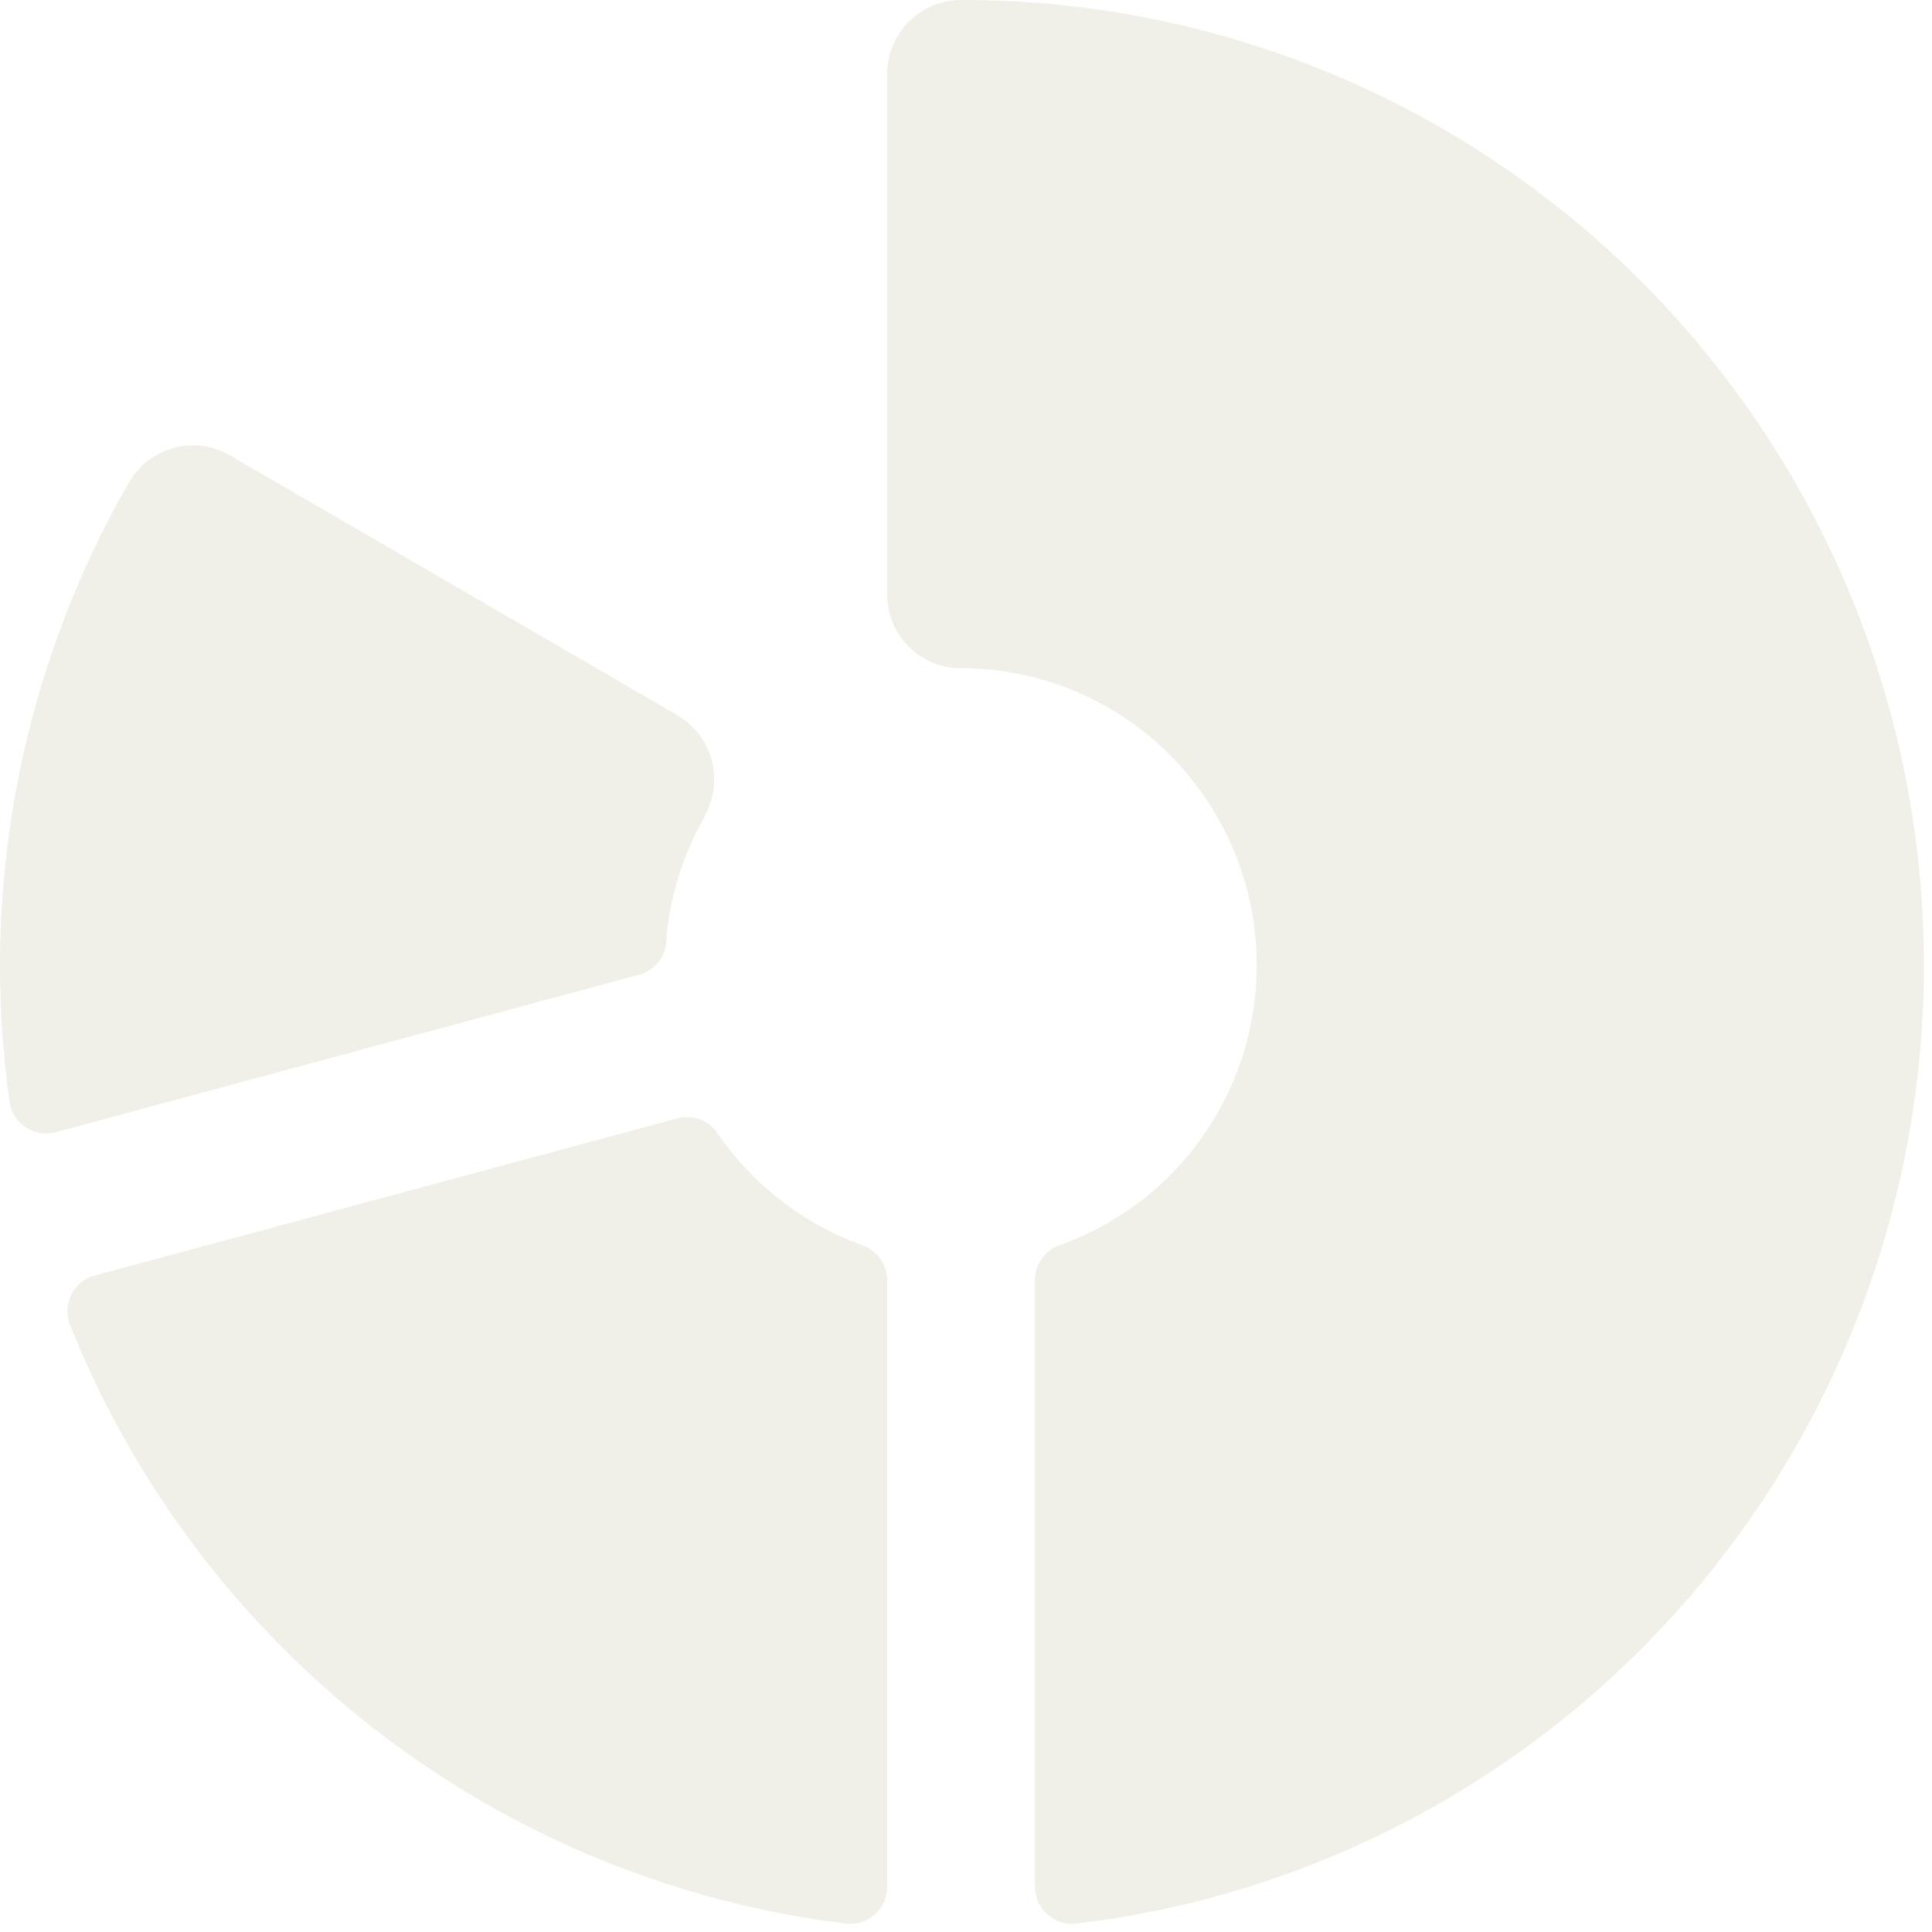
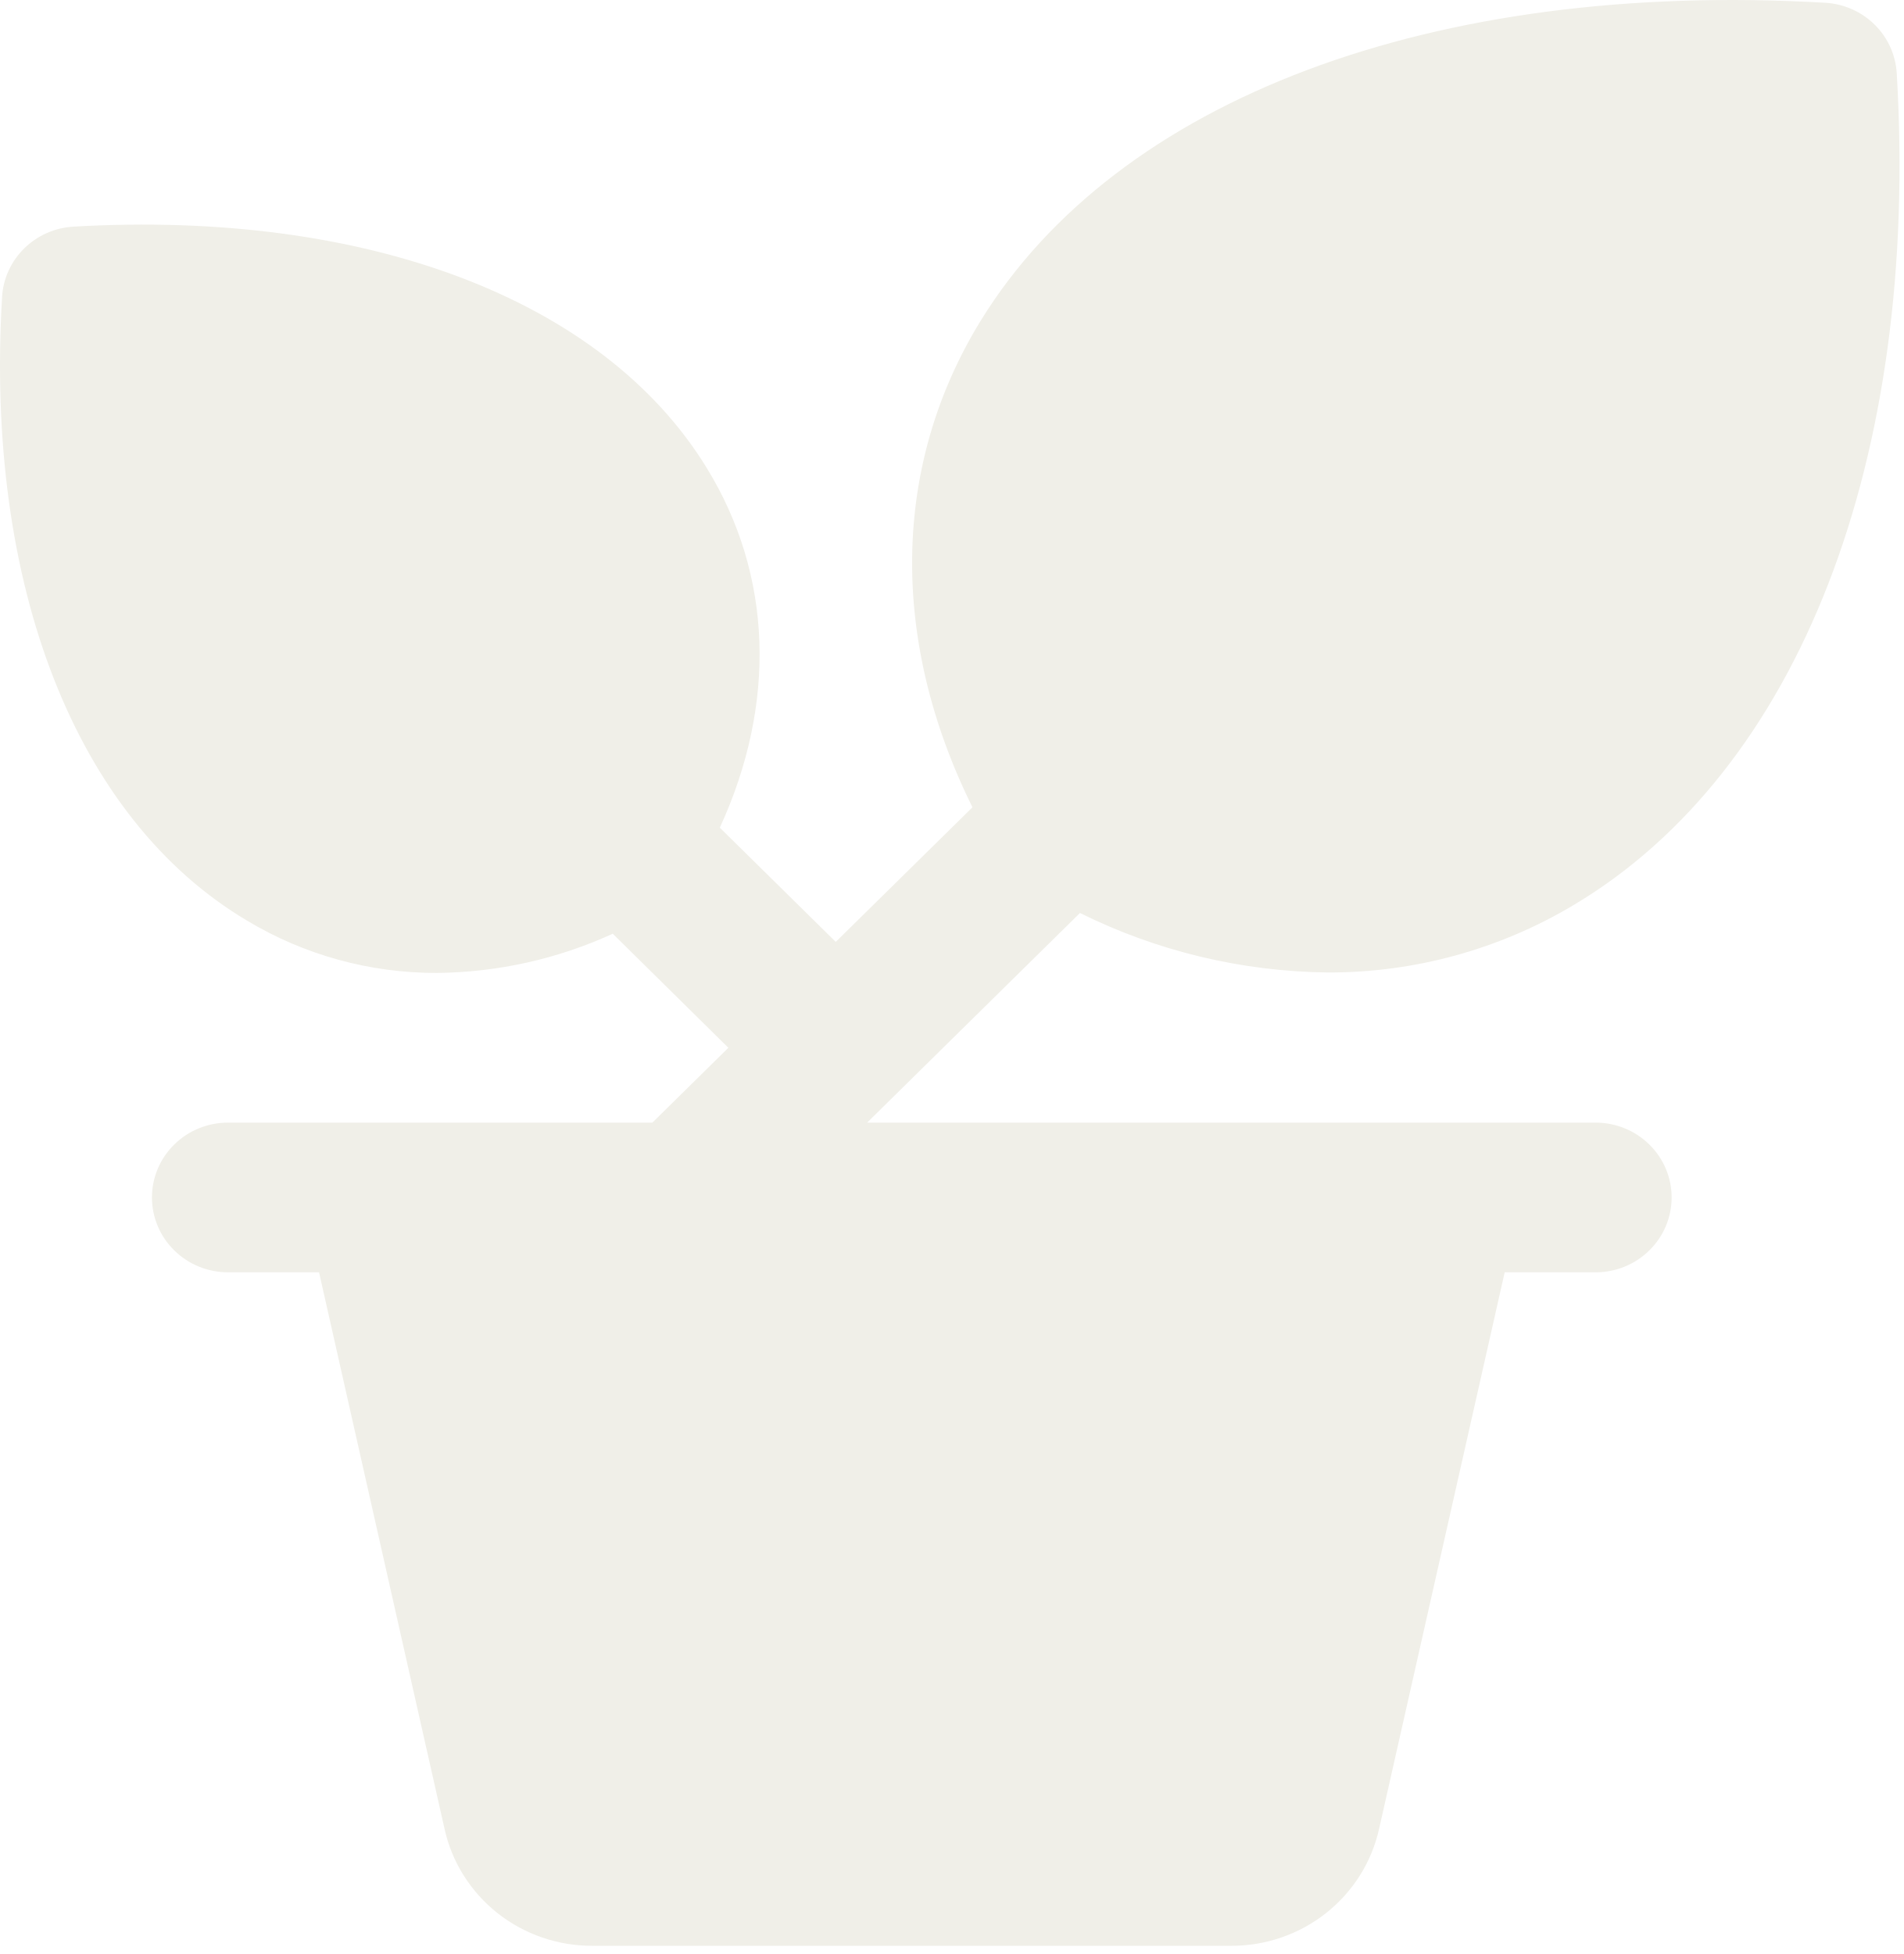
- <svg xmlns="http://www.w3.org/2000/svg" width="116" height="116" viewBox="0 0 116 116" fill="none">
-   <path d="M53.264 76.864V113.271C53.264 113.586 53.202 113.899 53.073 114.187C52.949 114.475 52.762 114.734 52.527 114.945C52.292 115.156 52.016 115.314 51.719 115.41C51.417 115.506 51.102 115.536 50.792 115.5C40.539 114.235 30.808 110.235 22.618 103.913C14.422 97.594 8.064 89.183 4.204 79.558C4.084 79.266 4.036 78.953 4.048 78.638C4.061 78.323 4.142 78.016 4.283 77.734C4.424 77.452 4.62 77.206 4.865 77.008C5.108 76.809 5.392 76.665 5.693 76.584L40.684 67.145C41.133 67.026 41.606 67.053 42.036 67.218C42.47 67.383 42.84 67.681 43.098 68.069C45.215 71.15 48.241 73.487 51.746 74.756C52.184 74.902 52.566 75.186 52.843 75.564C53.113 75.941 53.264 76.398 53.264 76.864ZM57.737 0C57.151 -0.004 56.569 0.107 56.029 0.33C55.483 0.551 54.991 0.879 54.579 1.294C54.162 1.709 53.834 2.202 53.607 2.744C53.381 3.287 53.266 3.869 53.266 4.458V35.663C53.258 36.835 53.711 37.962 54.531 38.799C55.348 39.634 56.465 40.11 57.633 40.12C61.821 40.102 65.886 41.575 69.098 44.276C72.309 46.978 74.472 50.735 75.191 54.882C75.913 59.028 75.151 63.298 73.038 66.936C70.926 70.574 67.602 73.341 63.653 74.752C63.215 74.9 62.833 75.184 62.556 75.564C62.286 75.943 62.139 76.398 62.139 76.864V113.271C62.139 113.586 62.201 113.897 62.33 114.187C62.454 114.475 62.642 114.734 62.876 114.943C63.107 115.154 63.383 115.312 63.684 115.408C63.981 115.504 64.297 115.536 64.606 115.5C79.227 113.764 92.627 106.478 102.073 95.137C111.519 83.797 116.29 69.255 115.412 54.493C114.533 39.732 108.073 25.866 97.349 15.736C86.63 5.606 72.457 -0.023 57.739 0.002L57.737 0ZM39.988 56.553C40.192 53.919 40.977 51.367 42.285 49.076V49.036C42.724 48.274 42.93 47.395 42.876 46.517C42.817 45.638 42.504 44.793 41.97 44.094C41.598 43.612 41.13 43.209 40.607 42.906L13.799 27.337C13.294 27.045 12.74 26.855 12.162 26.78C11.581 26.703 10.995 26.743 10.432 26.895C9.869 27.047 9.341 27.308 8.878 27.667C8.417 28.024 8.03 28.469 7.737 28.978C1.281 40.21 -1.239 53.291 0.571 66.132C0.614 66.445 0.722 66.746 0.891 67.015C1.059 67.282 1.281 67.512 1.543 67.687C1.805 67.863 2.102 67.98 2.413 68.029C2.723 68.08 3.039 68.065 3.346 67.982L38.411 58.509C38.841 58.388 39.232 58.135 39.517 57.785C39.805 57.434 39.974 57.004 40.009 56.551H39.986L39.988 56.553Z" fill="#F0EFE8" />
+ <svg xmlns="http://www.w3.org/2000/svg" width="113" height="116" viewBox="0 0 113 116" fill="none">
+   <path d="M51.477 66.645L64.112 54.2C68.682 56.467 73.71 57.674 78.827 57.732C83.978 57.746 89.025 56.357 93.428 53.722C106.802 45.747 113.965 27.287 112.599 4.34C112.531 3.253 112.067 2.227 111.281 1.457C110.5 0.688 109.459 0.228 108.358 0.164C85.061 -1.186 66.319 5.873 58.214 19.046C52.945 27.626 52.809 37.989 57.73 47.925L49.614 55.916L42.732 49.135C46.115 41.776 45.872 34.141 41.946 27.765C35.816 17.775 21.766 12.448 4.354 13.455C3.254 13.519 2.217 13.979 1.435 14.749C0.656 15.518 0.185 16.542 0.124 17.625C-0.904 34.769 4.508 48.609 14.658 54.649C18.053 56.692 21.956 57.767 25.935 57.759C29.544 57.724 33.102 56.931 36.377 55.431L43.239 62.202L38.728 66.645H13.532C12.337 66.645 11.186 67.113 10.343 67.947C9.494 68.779 9.021 69.91 9.021 71.088C9.021 72.265 9.494 73.397 10.343 74.228C11.186 75.061 12.337 75.531 13.532 75.531H18.94L26.387 108.557C26.819 110.537 27.934 112.307 29.535 113.574C31.14 114.841 33.14 115.527 35.197 115.514H73.068C75.121 115.523 77.118 114.838 78.719 113.572C80.324 112.305 81.435 110.535 81.872 108.557L89.325 75.531H94.725C95.92 75.531 97.071 75.063 97.913 74.228C98.762 73.397 99.236 72.265 99.236 71.088C99.236 69.91 98.762 68.779 97.913 67.947C97.071 67.115 95.92 66.645 94.725 66.645H51.477Z" fill="#F0EFE8" />
</svg>
